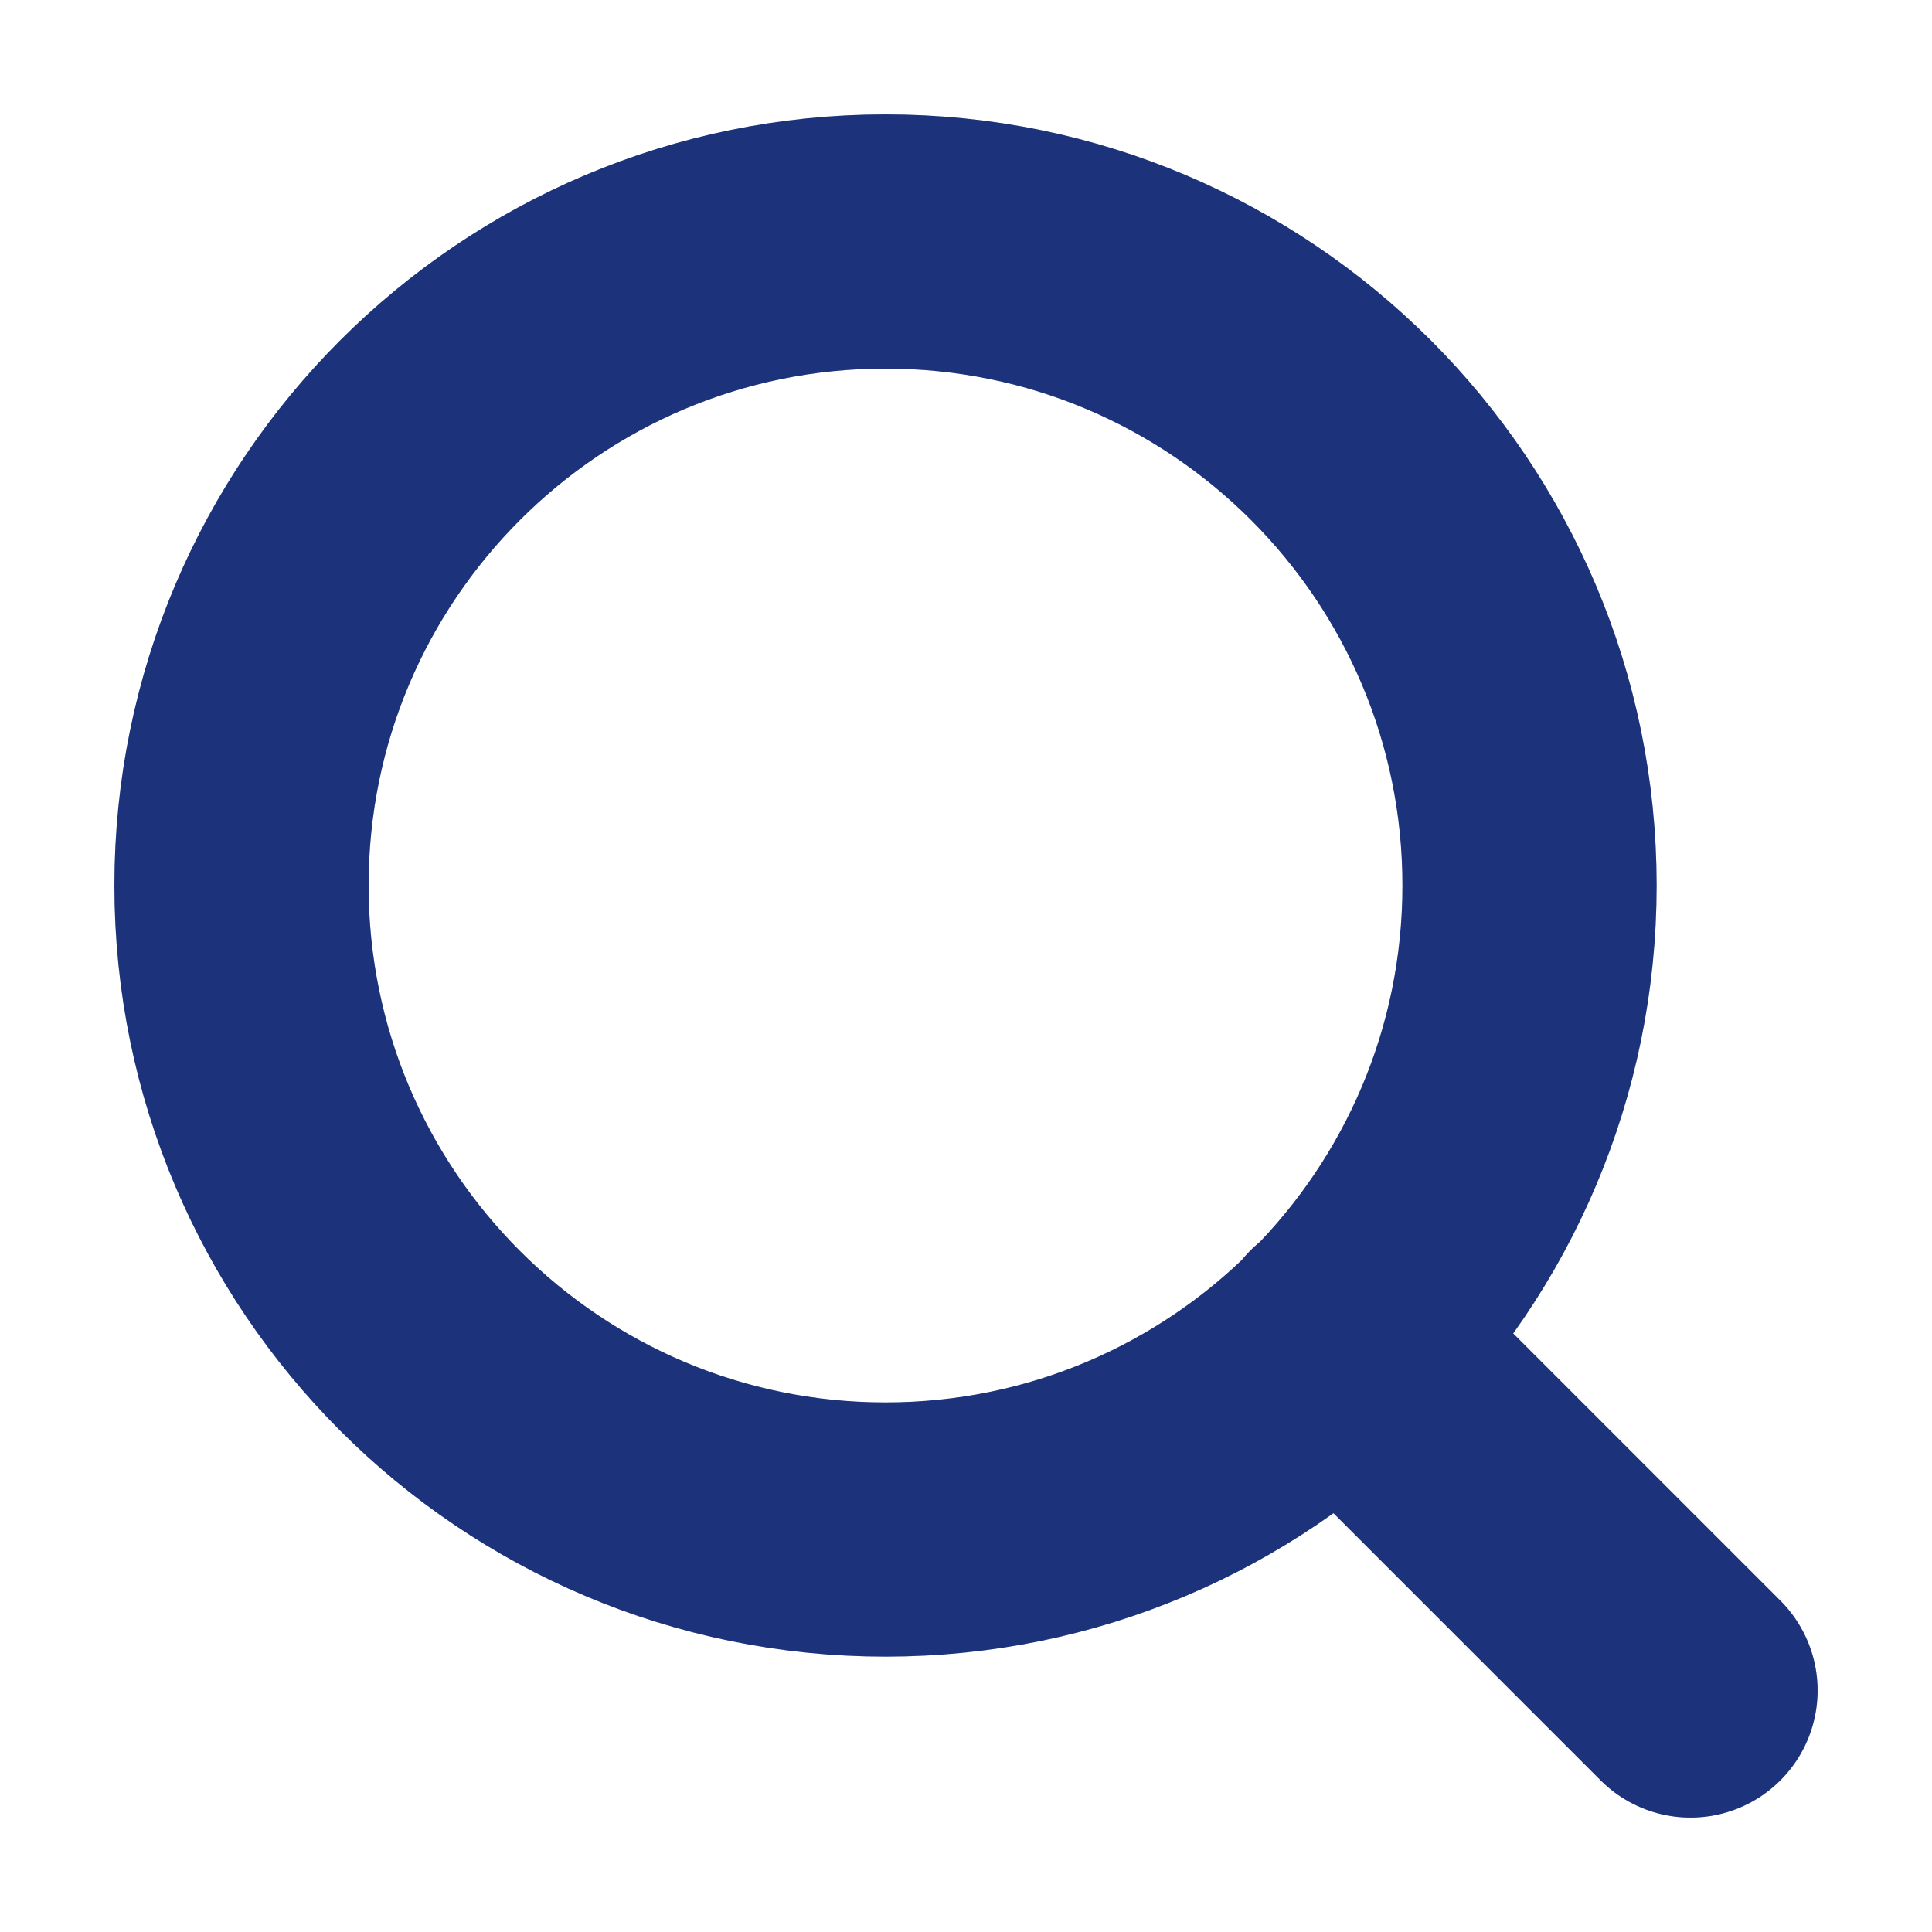
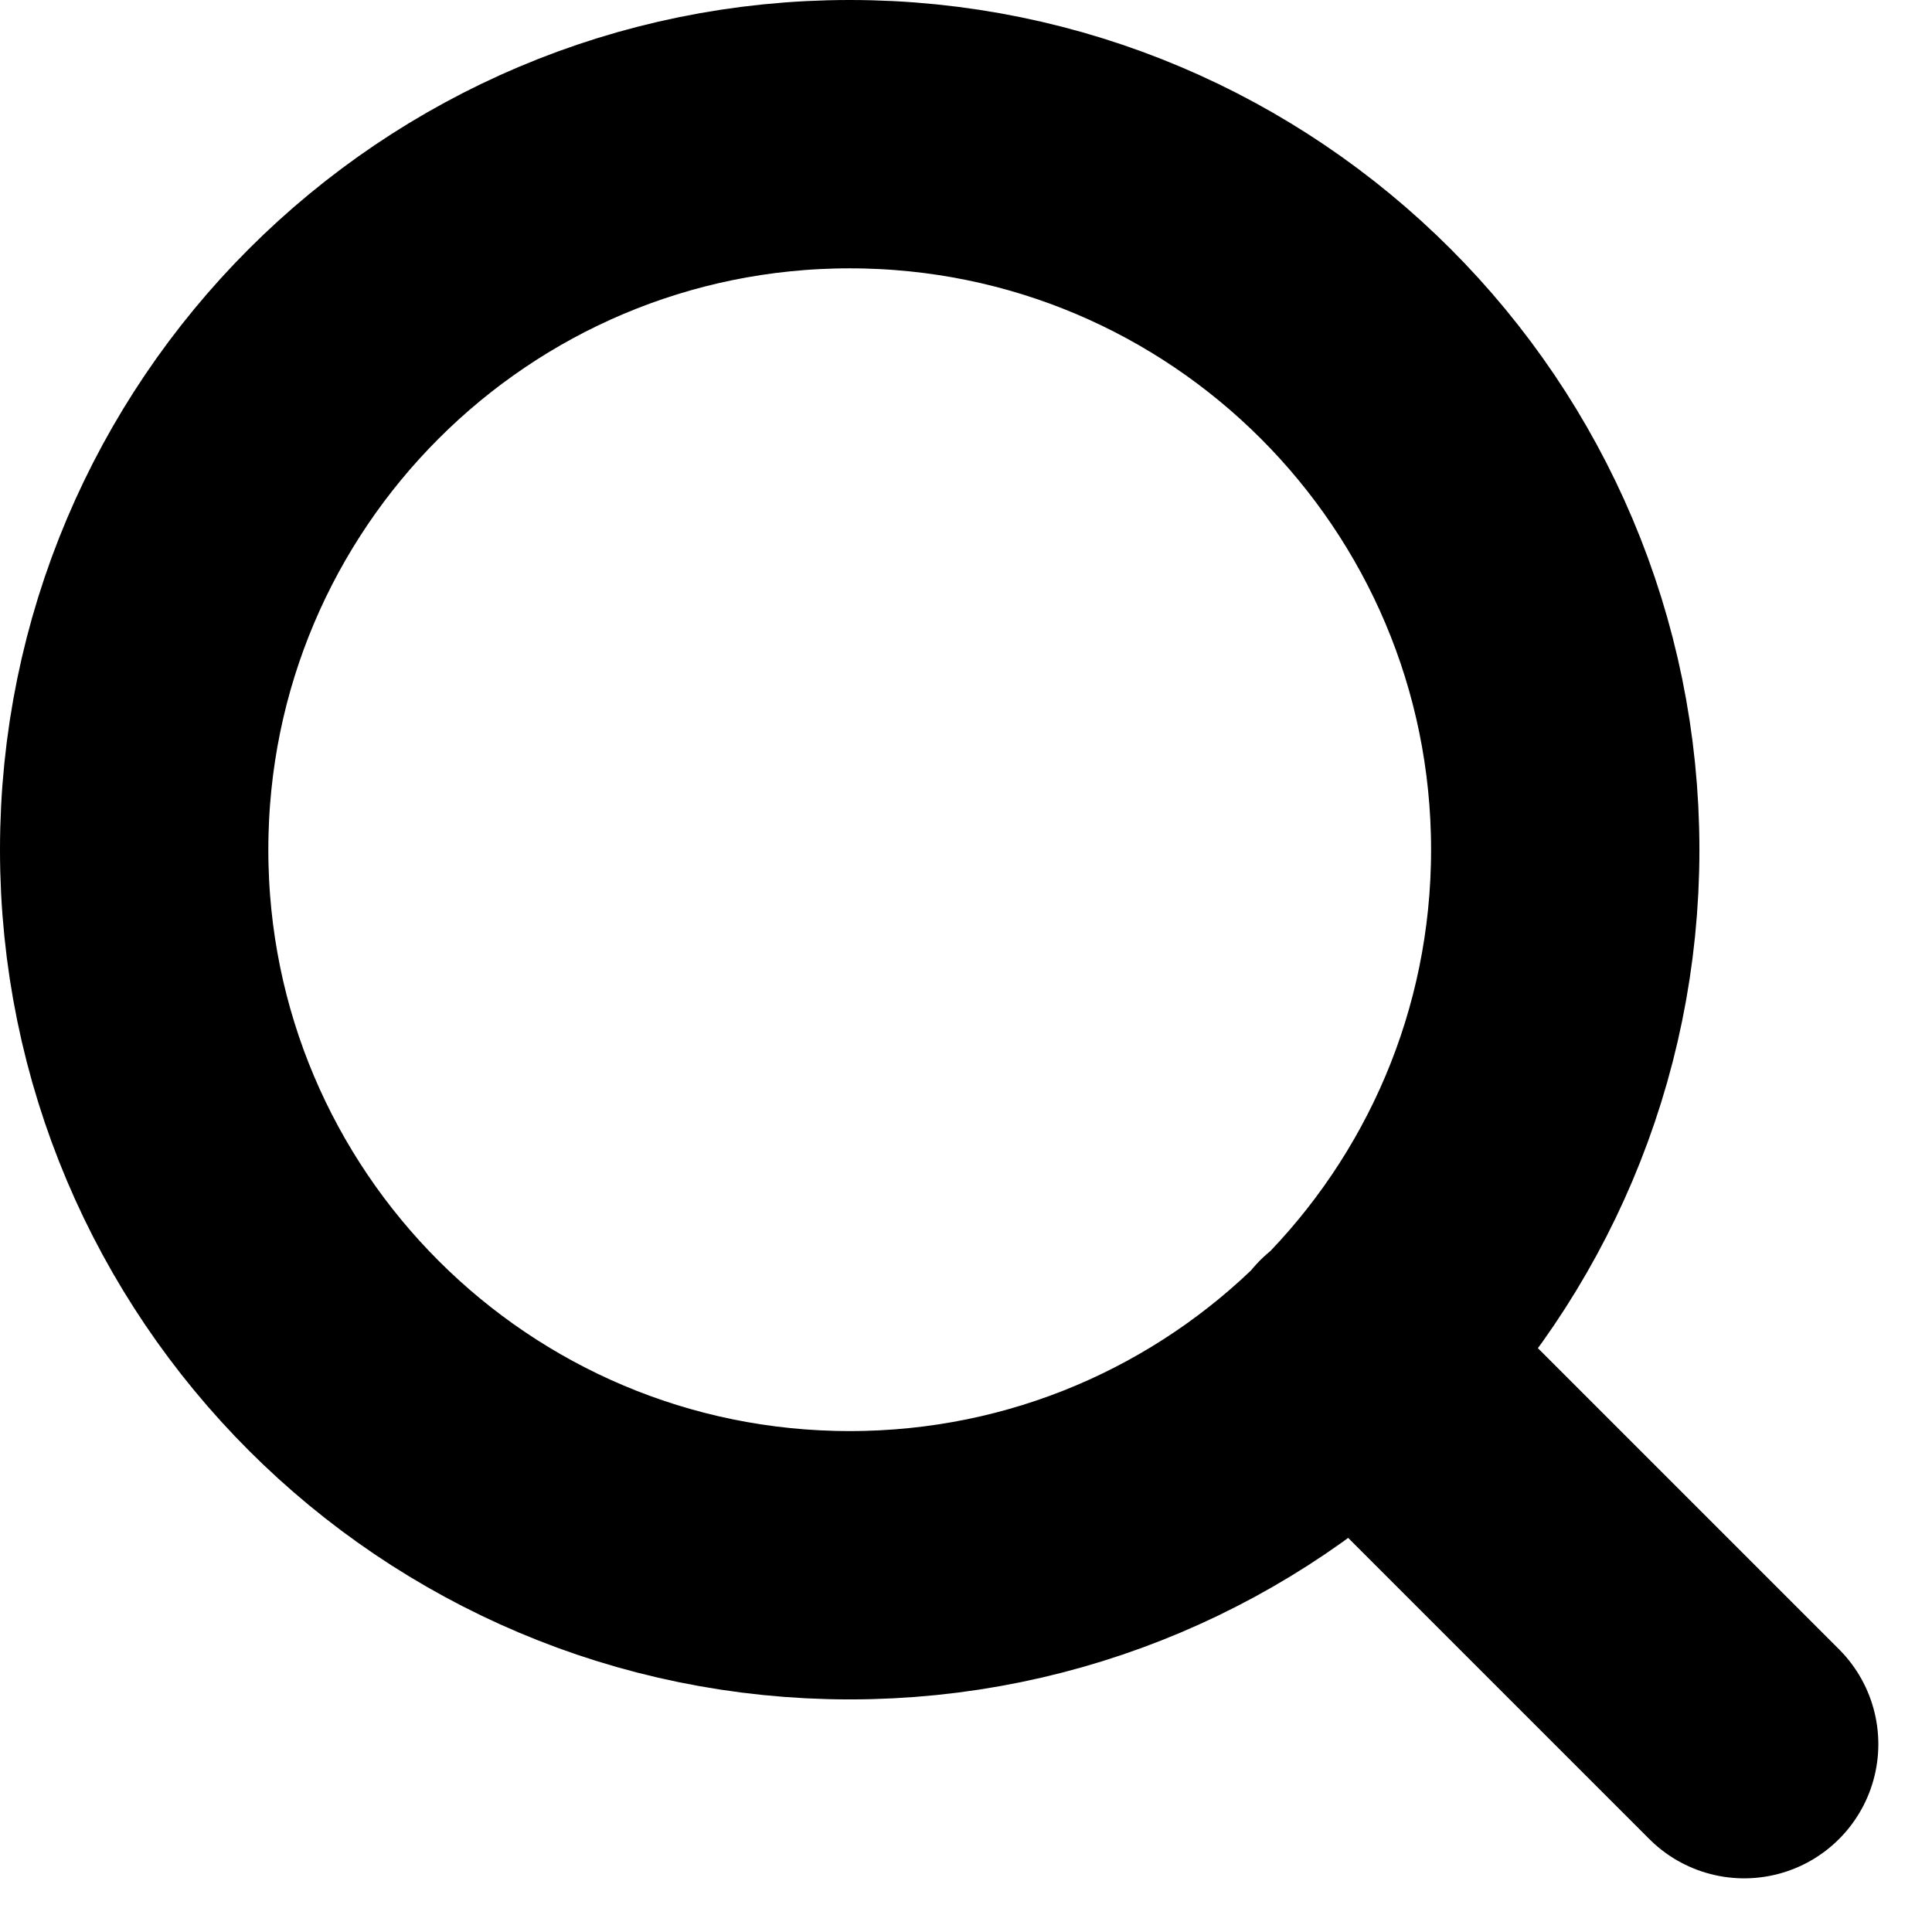
- <svg xmlns="http://www.w3.org/2000/svg" width="19" height="19" viewBox="0 0 19 19" fill="none">
-   <path d="M16.625 16.625L13.181 13.181M15.042 8.708C15.042 12.206 12.206 15.042 8.708 15.042C5.211 15.042 2.375 12.206 2.375 8.708C2.375 5.211 5.211 2.375 8.708 2.375C12.206 2.375 15.042 5.211 15.042 8.708Z" stroke="#23409A" stroke-width="2.5" stroke-linecap="round" stroke-linejoin="round" />
-   <path d="M16.625 16.625L13.181 13.181M15.042 8.708C15.042 12.206 12.206 15.042 8.708 15.042C5.211 15.042 2.375 12.206 2.375 8.708C2.375 5.211 5.211 2.375 8.708 2.375C12.206 2.375 15.042 5.211 15.042 8.708Z" stroke="black" stroke-opacity="0.2" stroke-width="2.5" stroke-linecap="round" stroke-linejoin="round" />
+ <svg xmlns="http://www.w3.org/2000/svg" width="18" height="18" viewBox="0 0 18 18" fill="none">
+   <path d="M16.25 16.25L12.625 12.625M14.583 7.917C14.583 11.599 11.599 14.583 7.917 14.583C4.235 14.583 1.25 11.599 1.25 7.917C1.25 4.235 4.235 1.25 7.917 1.25C11.599 1.25 14.583 4.235 14.583 7.917Z" stroke="black" stroke-width="2.5" stroke-linecap="round" stroke-linejoin="round" />
</svg>
